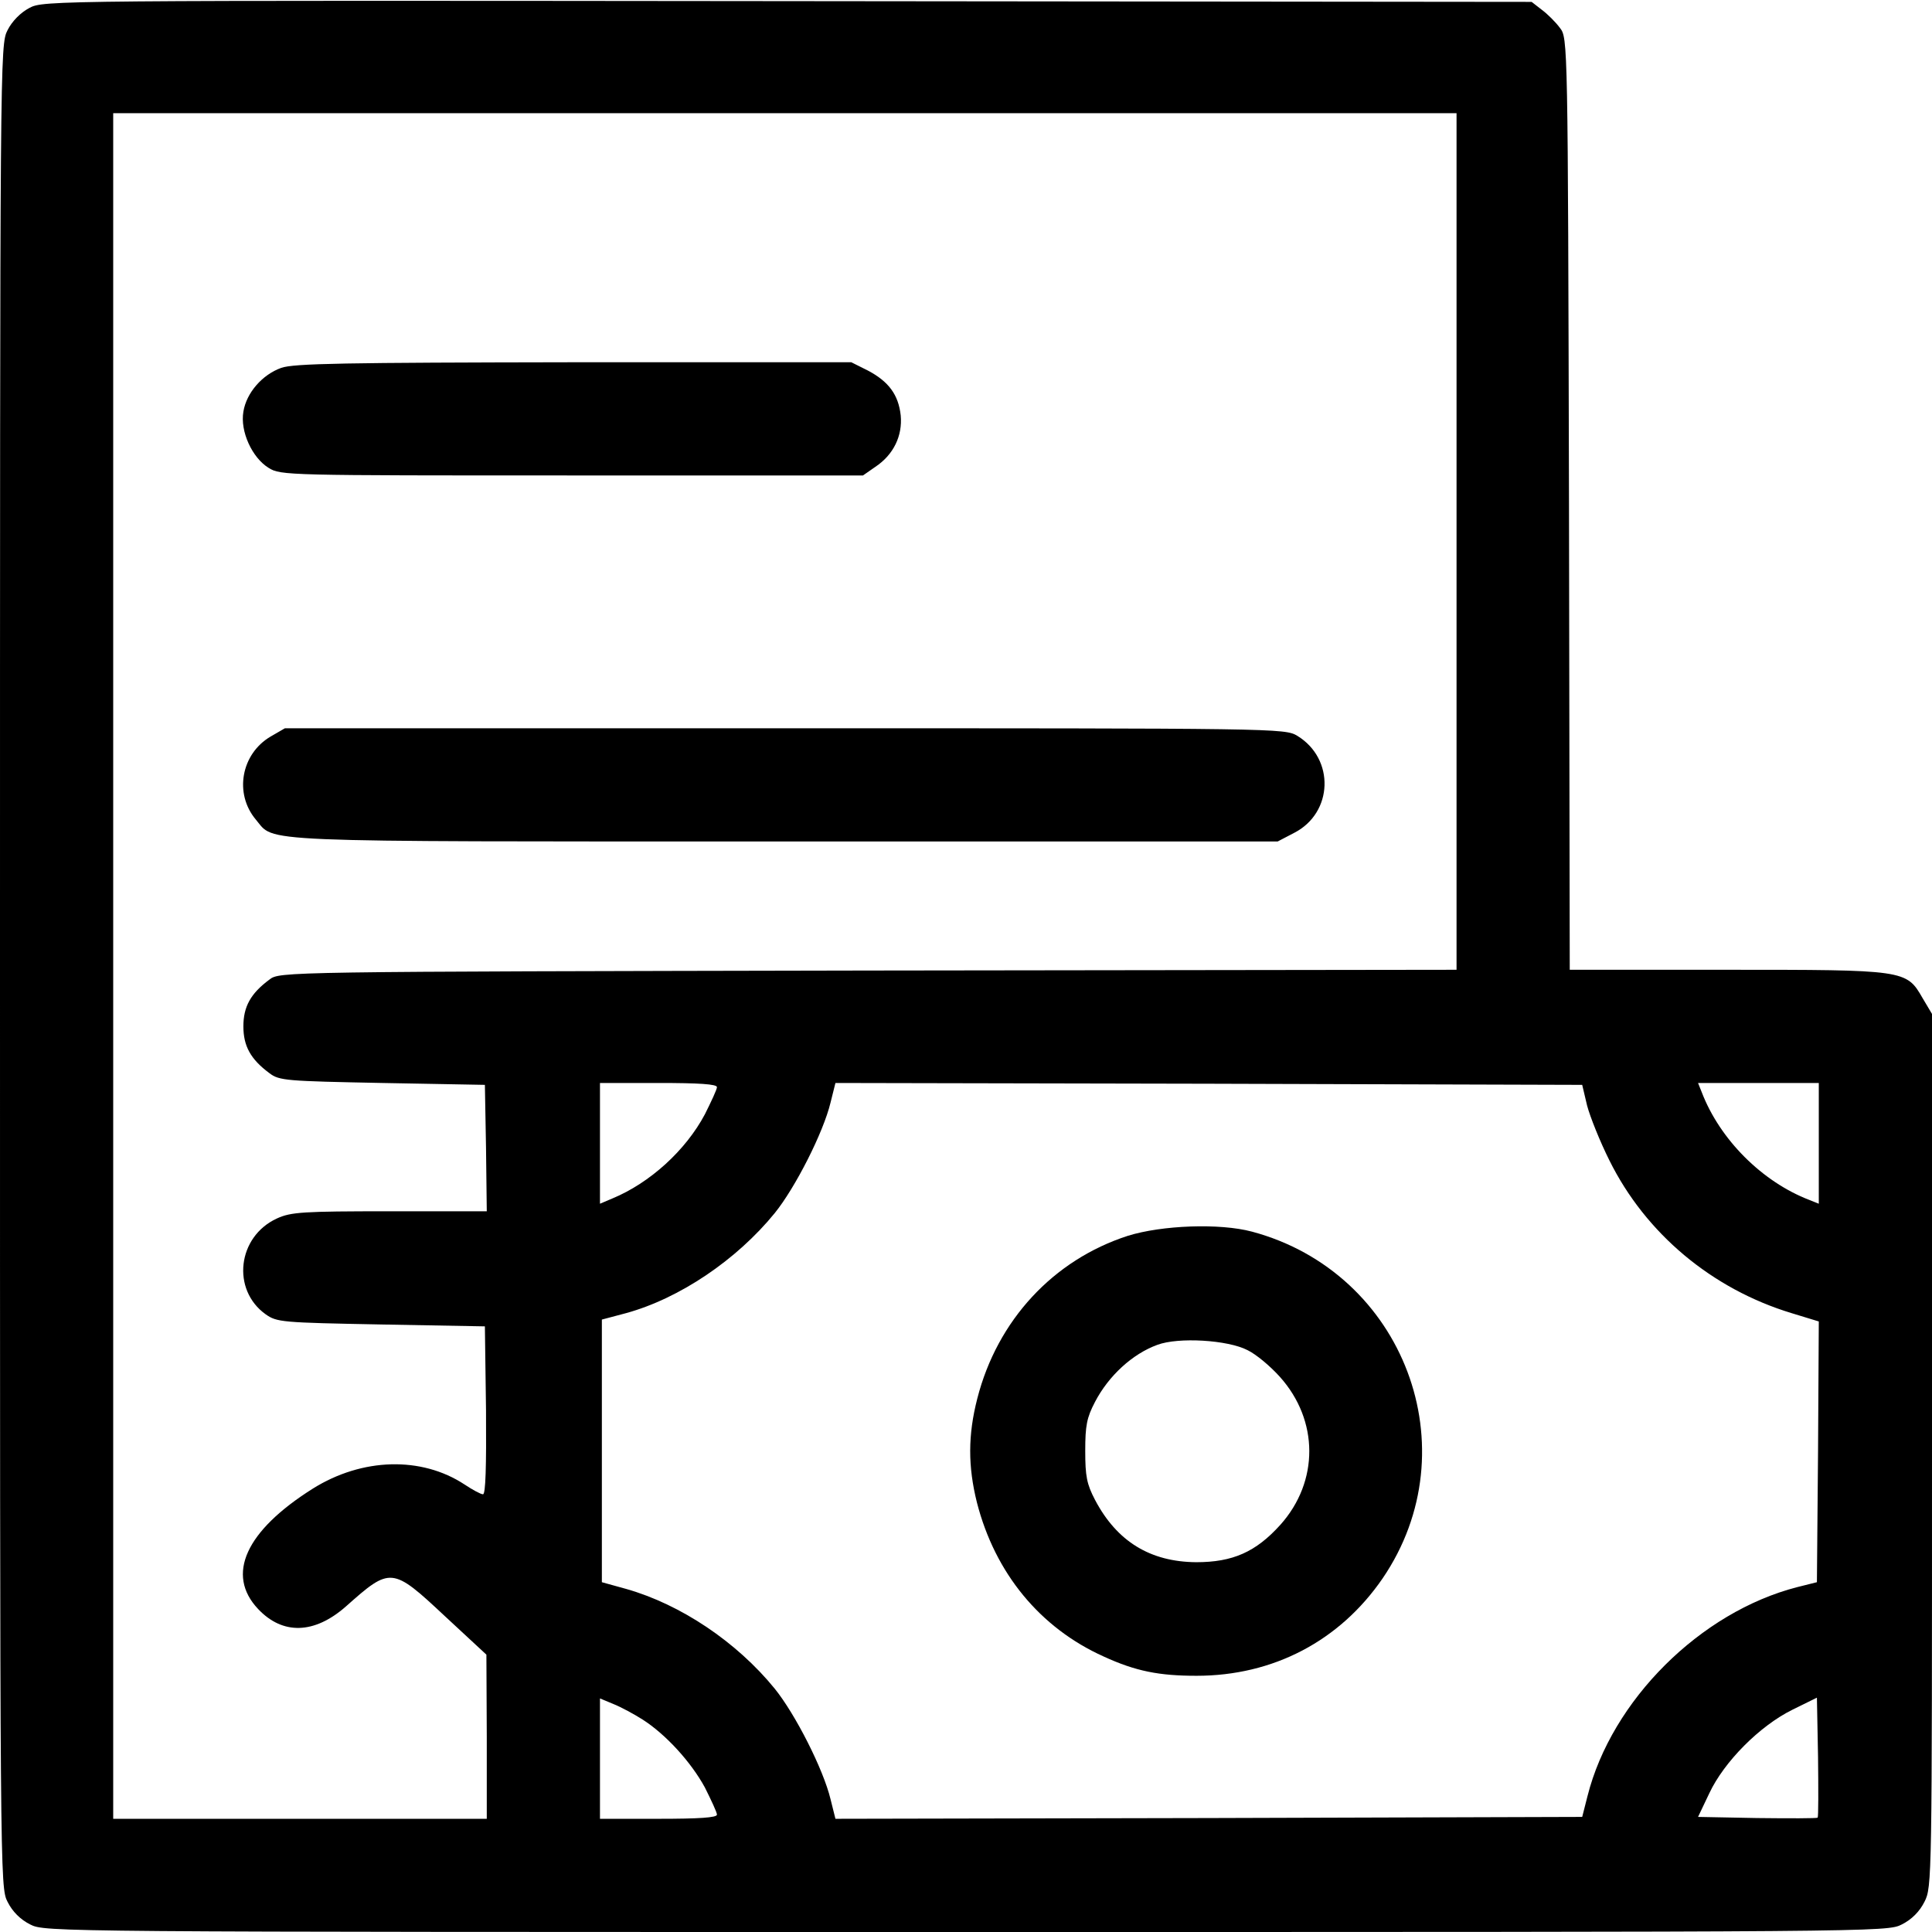
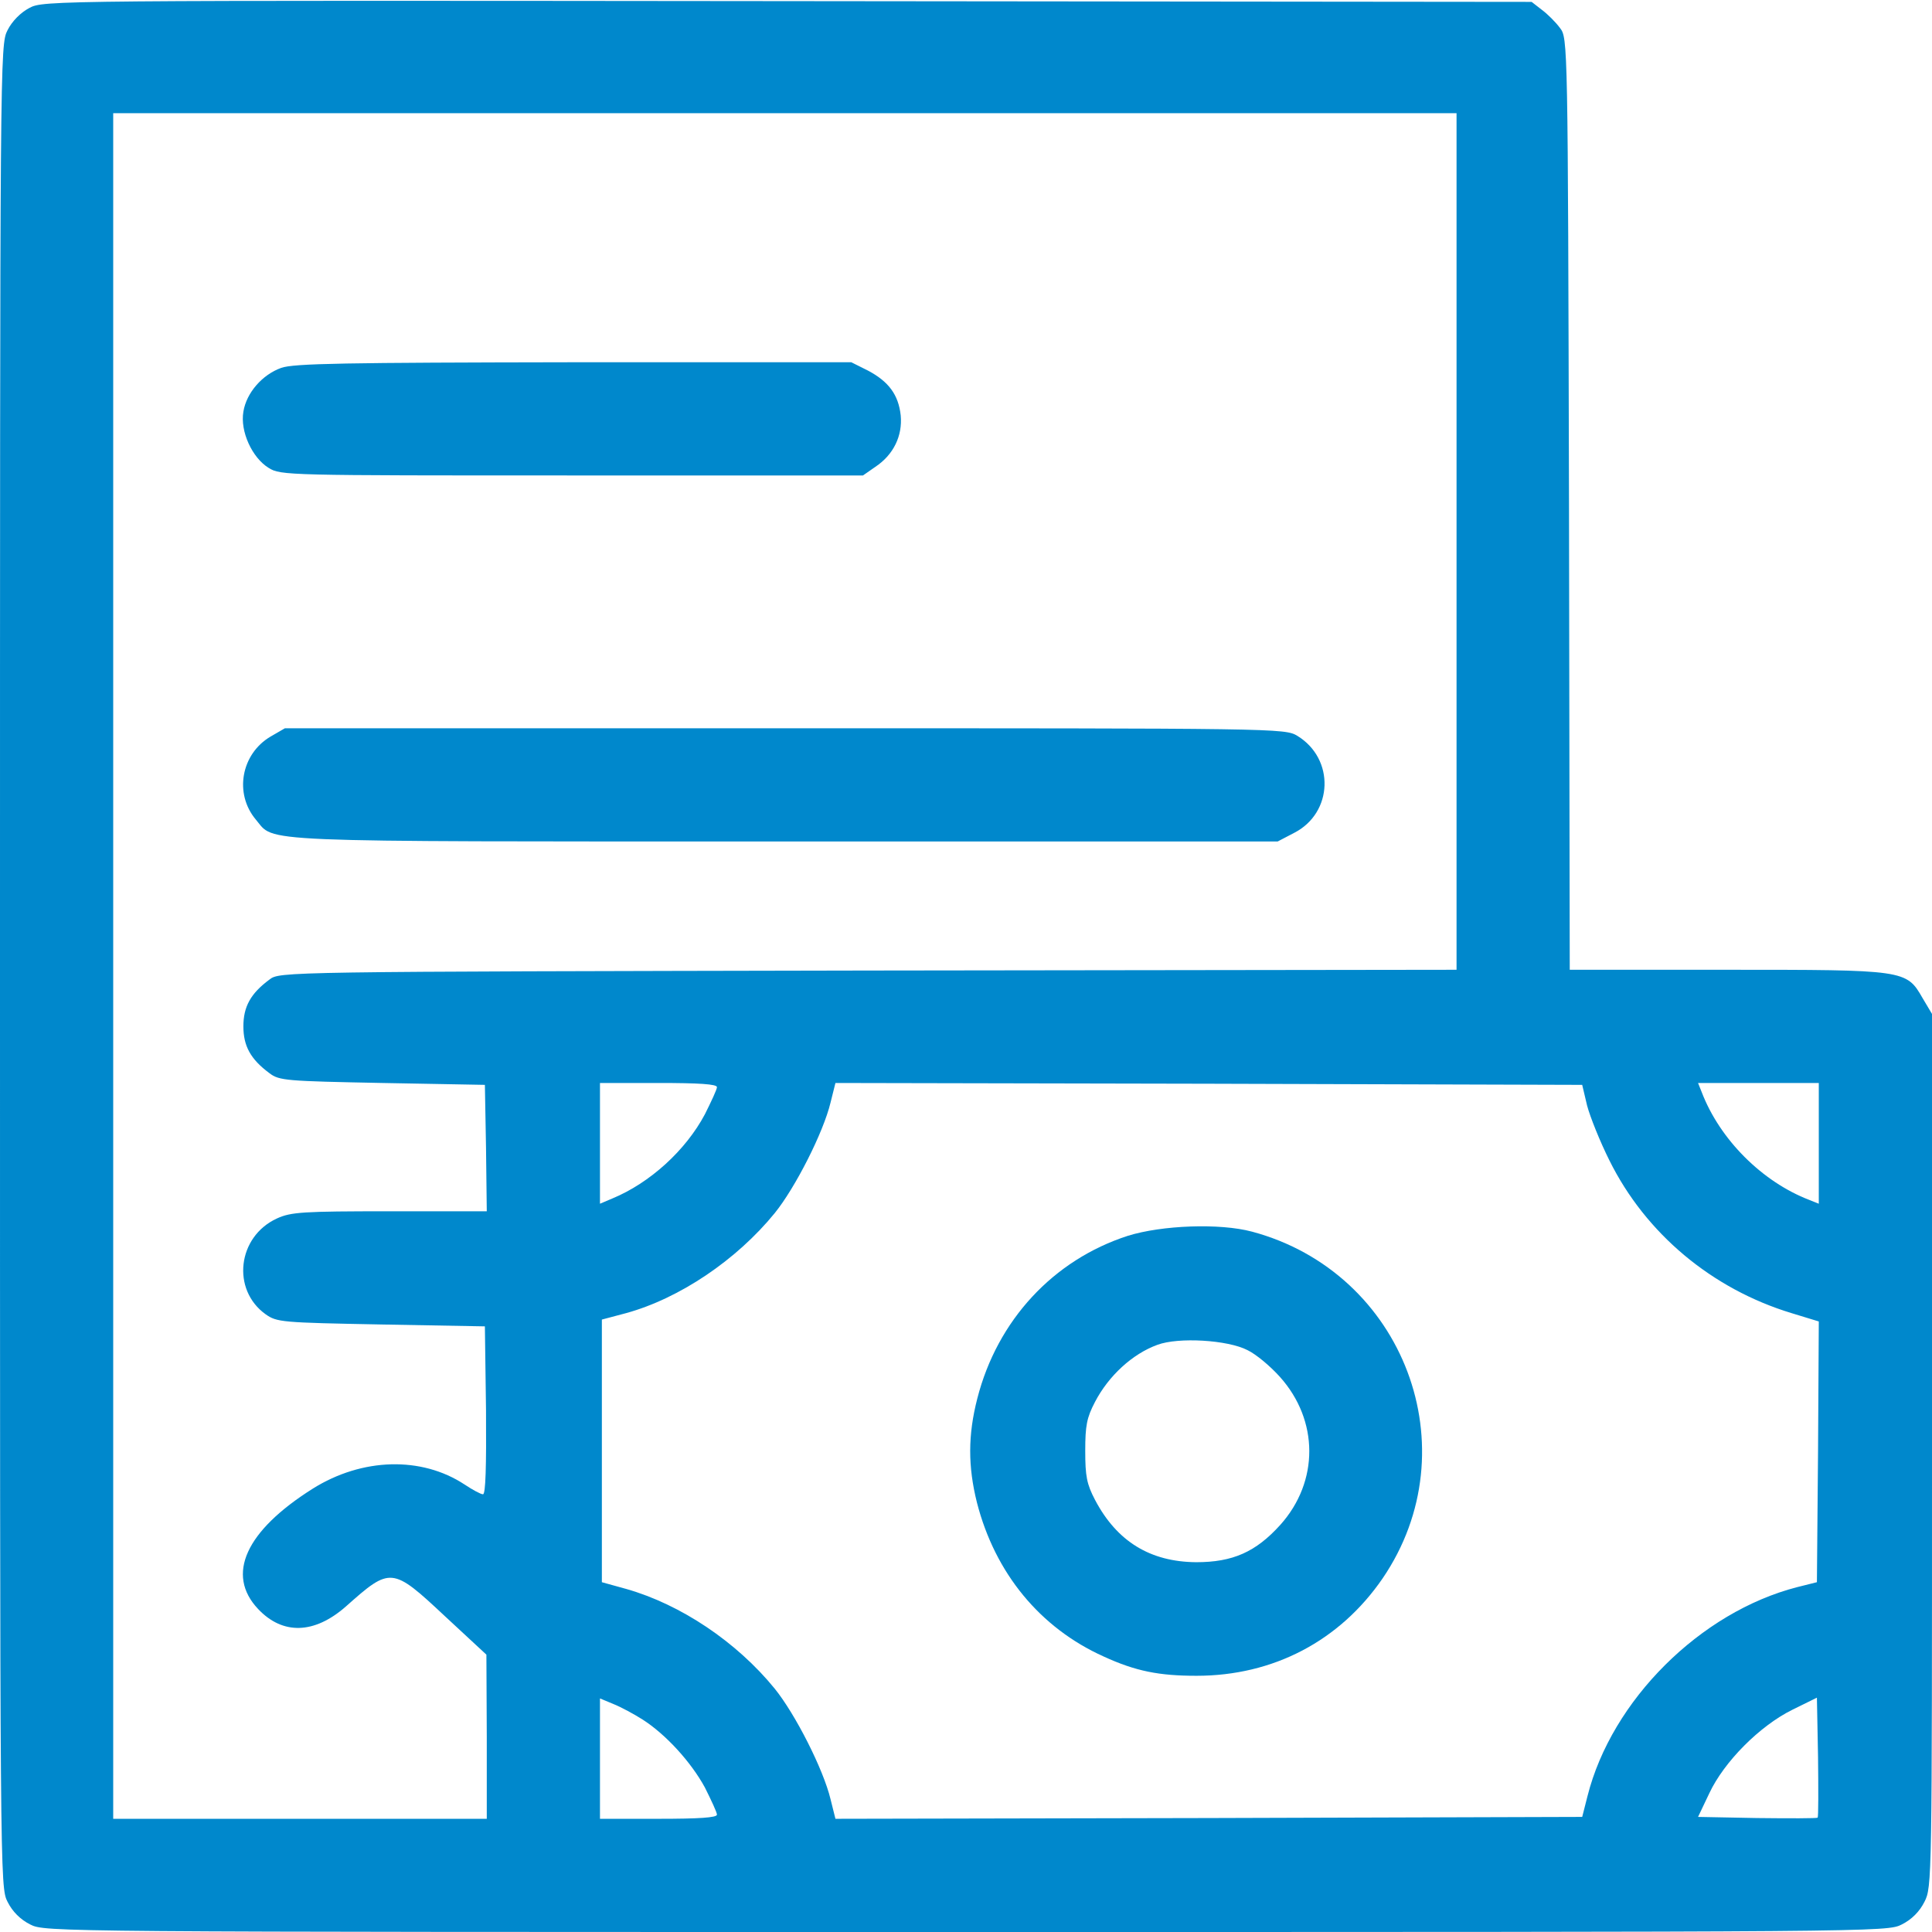
<svg xmlns="http://www.w3.org/2000/svg" version="1.0" width="512pt" height="512pt" viewBox="0 0 512 512" preserveAspectRatio="xMidYMid meet">
-   <g transform="translate(0,512) scale(0.1,-0.1)" fill="#000000" stroke="none">
+   <g transform="translate(0,512) scale(0.1,-0.1)" fill="#0088CC" stroke="none">
    <path d="M78 5099 c-23 -12 -46 -35 -58 -59 -20 -39 -20 -54 -20 -2480 0 -2427 0 -2441 20 -2480 13 -26 34 -47 60 -60 39 -20 53 -20 2480 -20 2427 0 2441 0 2480 20 26 13 47 34 60 60 20 39 20 56 20 1196 l0 1157 -25 42 c-43 75 -46 75 -520 75 l-415 0 -2 1234 c-3 1229 -3 1235 -24 1262 -11 15 -33 37 -48 48 l-27 21 -1972 2 c-1948 2 -1972 2 -2009 -18z m3782 -1414 l0 -1135 -1559 -2 c-1558 -3 -1560 -3 -1587 -24 -50 -37 -69 -72 -69 -124 0 -52 19 -87 69 -124 26 -20 45 -21 299 -26 l272 -5 3 -167 2 -168 -257 0 c-230 0 -262 -2 -299 -19 -105 -48 -121 -189 -30 -254 30 -21 41 -22 306 -27 l275 -5 3 -223 c1 -149 -1 -222 -8 -222 -6 0 -28 12 -49 26 -114 75 -271 71 -402 -11 -178 -112 -231 -228 -145 -319 65 -69 149 -67 233 7 118 105 122 105 262 -26 l110 -102 1 -217 0 -218 -495 0 -495 0 0 2260 0 2260 1780 0 1780 0 0 -1135z m-1960 -1446 c0 -6 -15 -38 -32 -72 -51 -96 -146 -182 -245 -223 l-33 -14 0 160 0 160 155 0 c107 0 155 -3 155 -11z m2306 -49 c8 -30 34 -95 59 -145 96 -194 272 -341 483 -405 l72 -22 -2 -345 -3 -346 -52 -13 c-257 -66 -492 -300 -556 -554 l-14 -55 -990 -3 -989 -2 -13 52 c-19 79 -93 225 -148 293 -101 124 -249 223 -393 264 l-65 18 0 348 0 348 64 17 c142 39 293 141 394 265 55 68 129 214 148 293 l13 52 989 -2 990 -3 13 -55z m614 -100 l0 -160 -25 10 c-125 48 -237 160 -285 285 l-10 25 160 0 160 0 0 -160z m-3117 -1527 c61 -39 128 -112 165 -180 17 -34 32 -66 32 -72 0 -8 -48 -11 -155 -11 l-155 0 0 159 0 160 36 -15 c20 -8 55 -27 77 -41z m3114 -260 c-2 -2 -75 -2 -161 -1 l-156 3 30 63 c39 83 133 178 220 221 l65 32 3 -157 c1 -86 1 -159 -1 -161z" />
    <path d="M745 4145 c-50 -18 -92 -66 -100 -116 -9 -52 23 -122 67 -149 32 -20 48 -20 804 -20 l771 0 33 23 c48 32 72 82 67 136 -6 55 -32 90 -87 119 l-44 22 -736 0 c-606 -1 -742 -3 -775 -15z" />
    <path d="M717 3168 c-78 -46 -97 -151 -39 -220 52 -61 -29 -58 1400 -58 l1308 0 44 23 c103 53 108 196 8 257 -33 20 -53 20 -1358 20 l-1325 0 -38 -22z" />
    <path d="M2989 1845 c-198 -64 -346 -224 -399 -431 -25 -97 -25 -180 -1 -276 48 -187 167 -332 336 -408 85 -39 147 -51 246 -51 203 0 379 92 493 258 234 343 57 811 -346 919 -86 23 -239 17 -329 -11z m317 -303 c23 -11 61 -43 86 -71 103 -115 104 -277 1 -392 -65 -72 -126 -99 -223 -99 -122 1 -210 55 -268 165 -22 42 -26 63 -26 130 0 67 4 88 26 130 36 69 99 127 165 151 56 21 187 13 239 -14z" />
  </g>
</svg>
